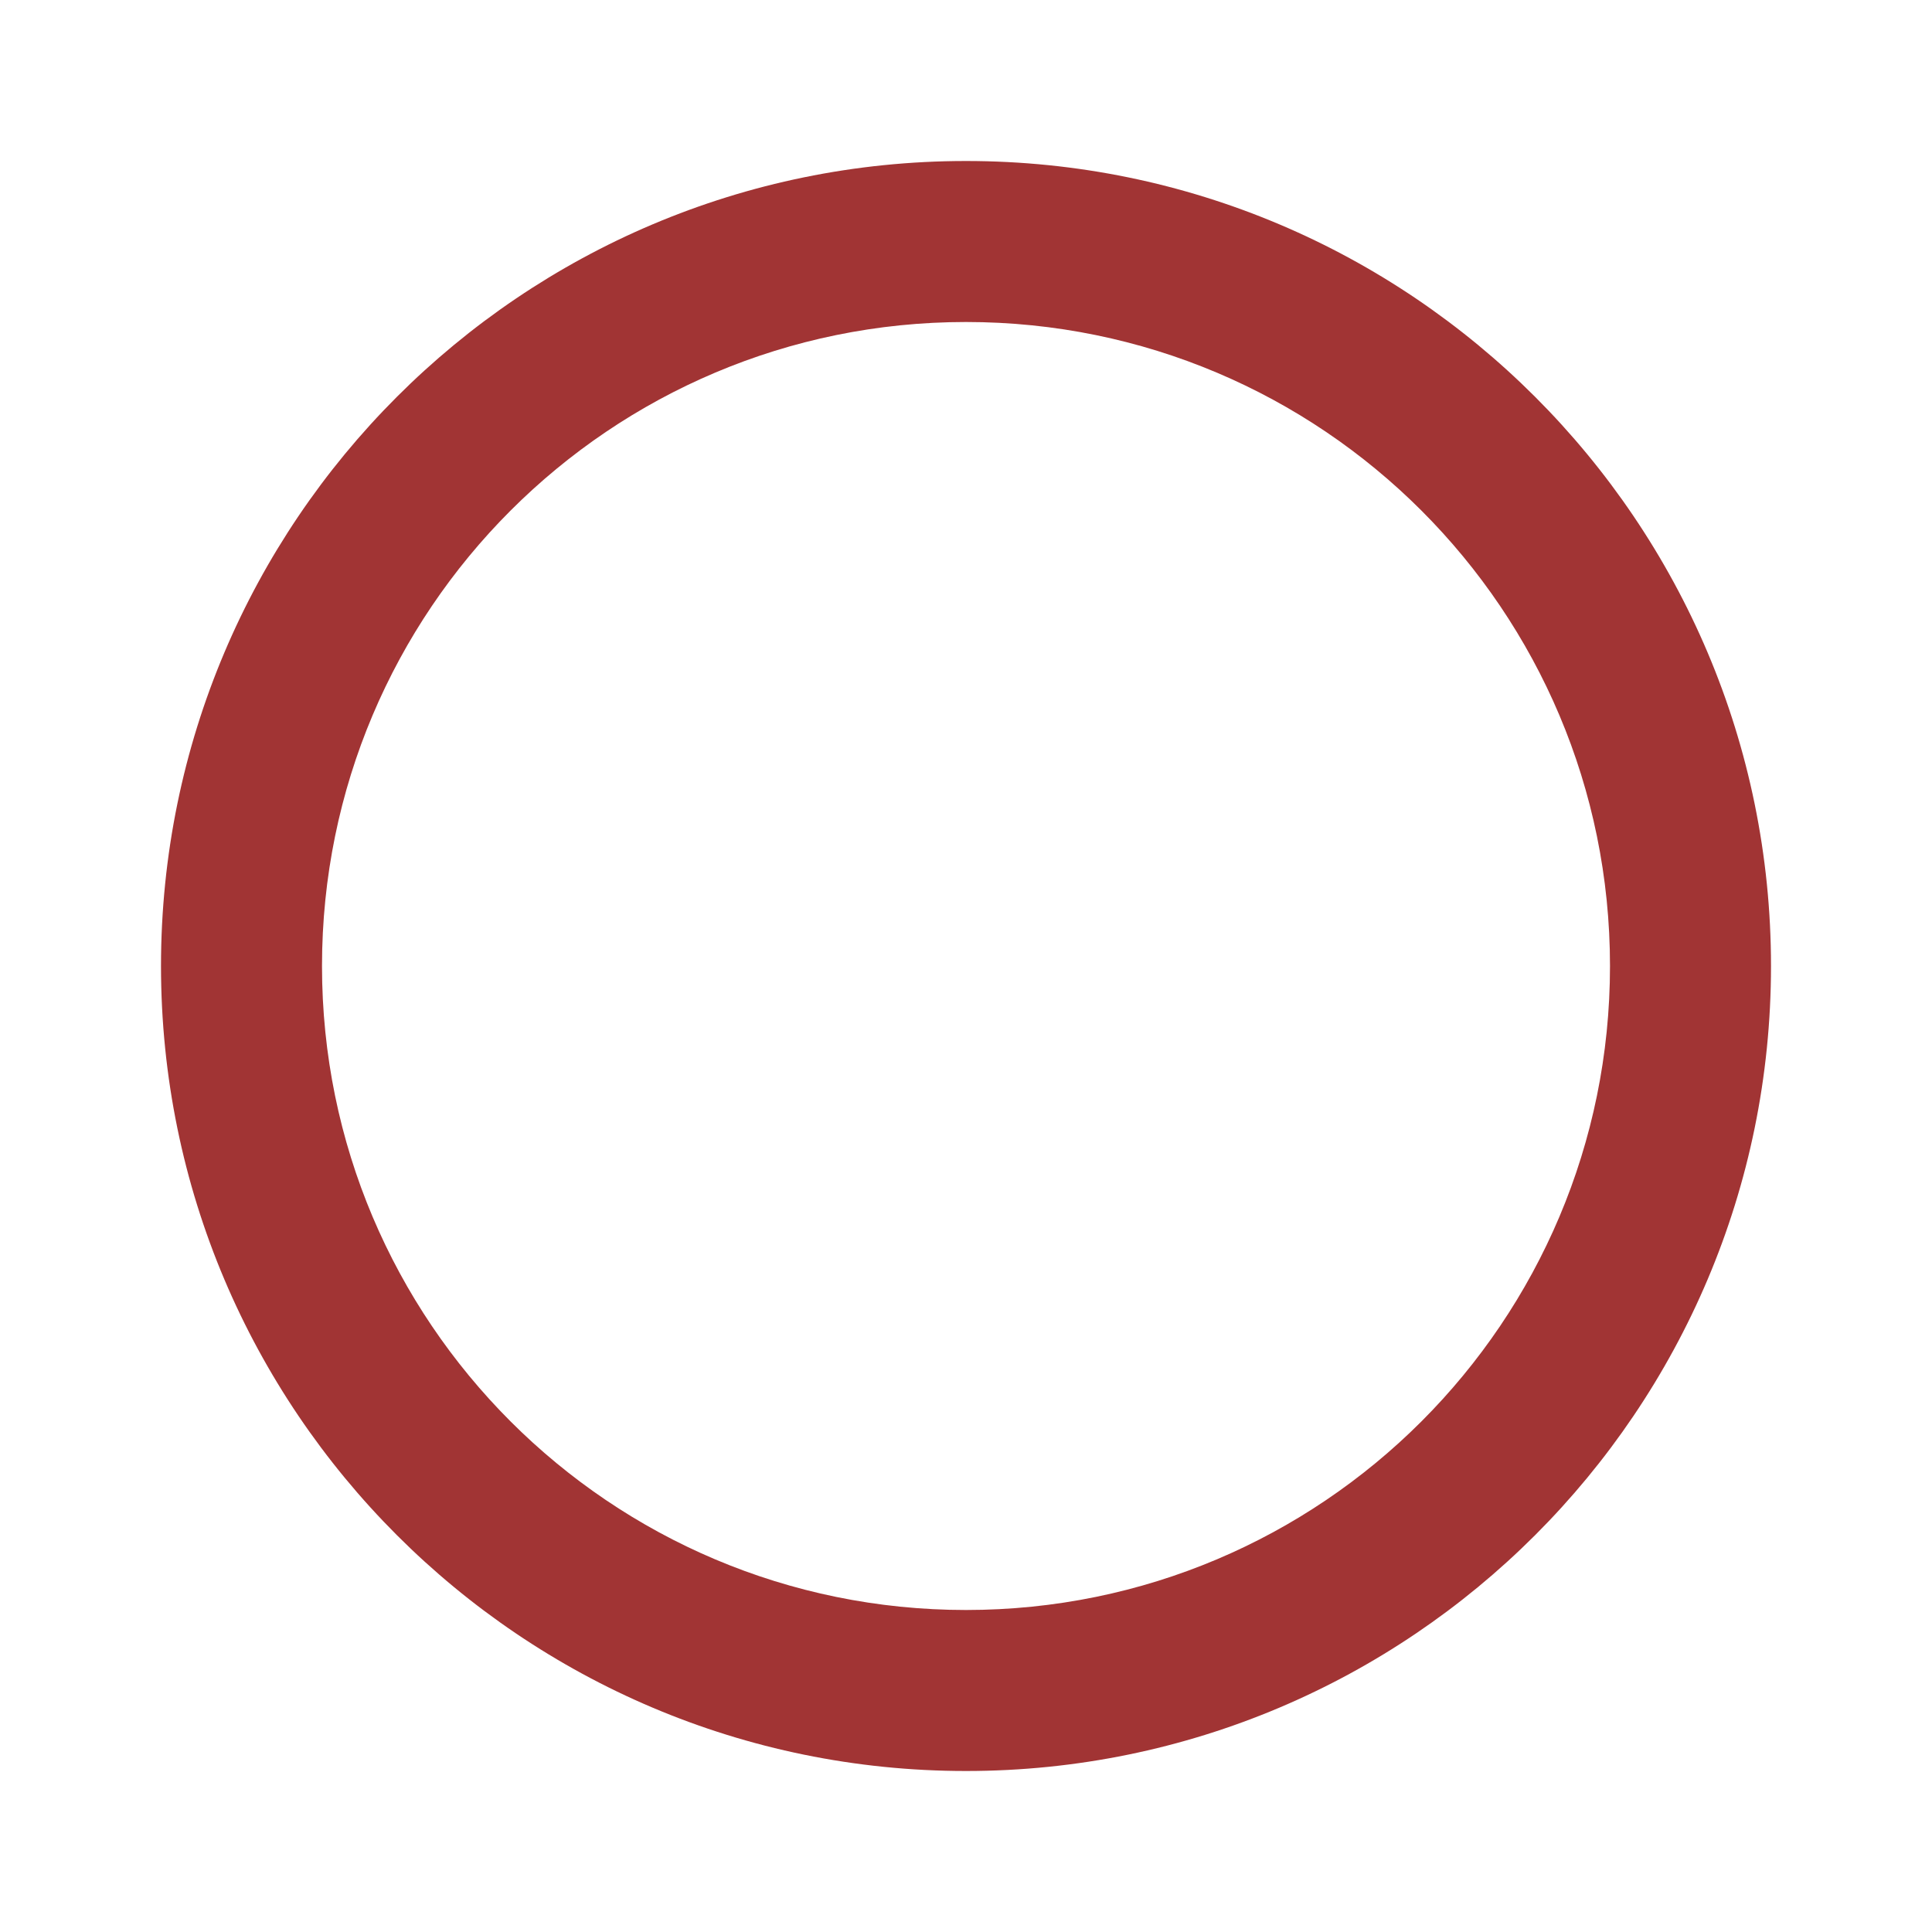
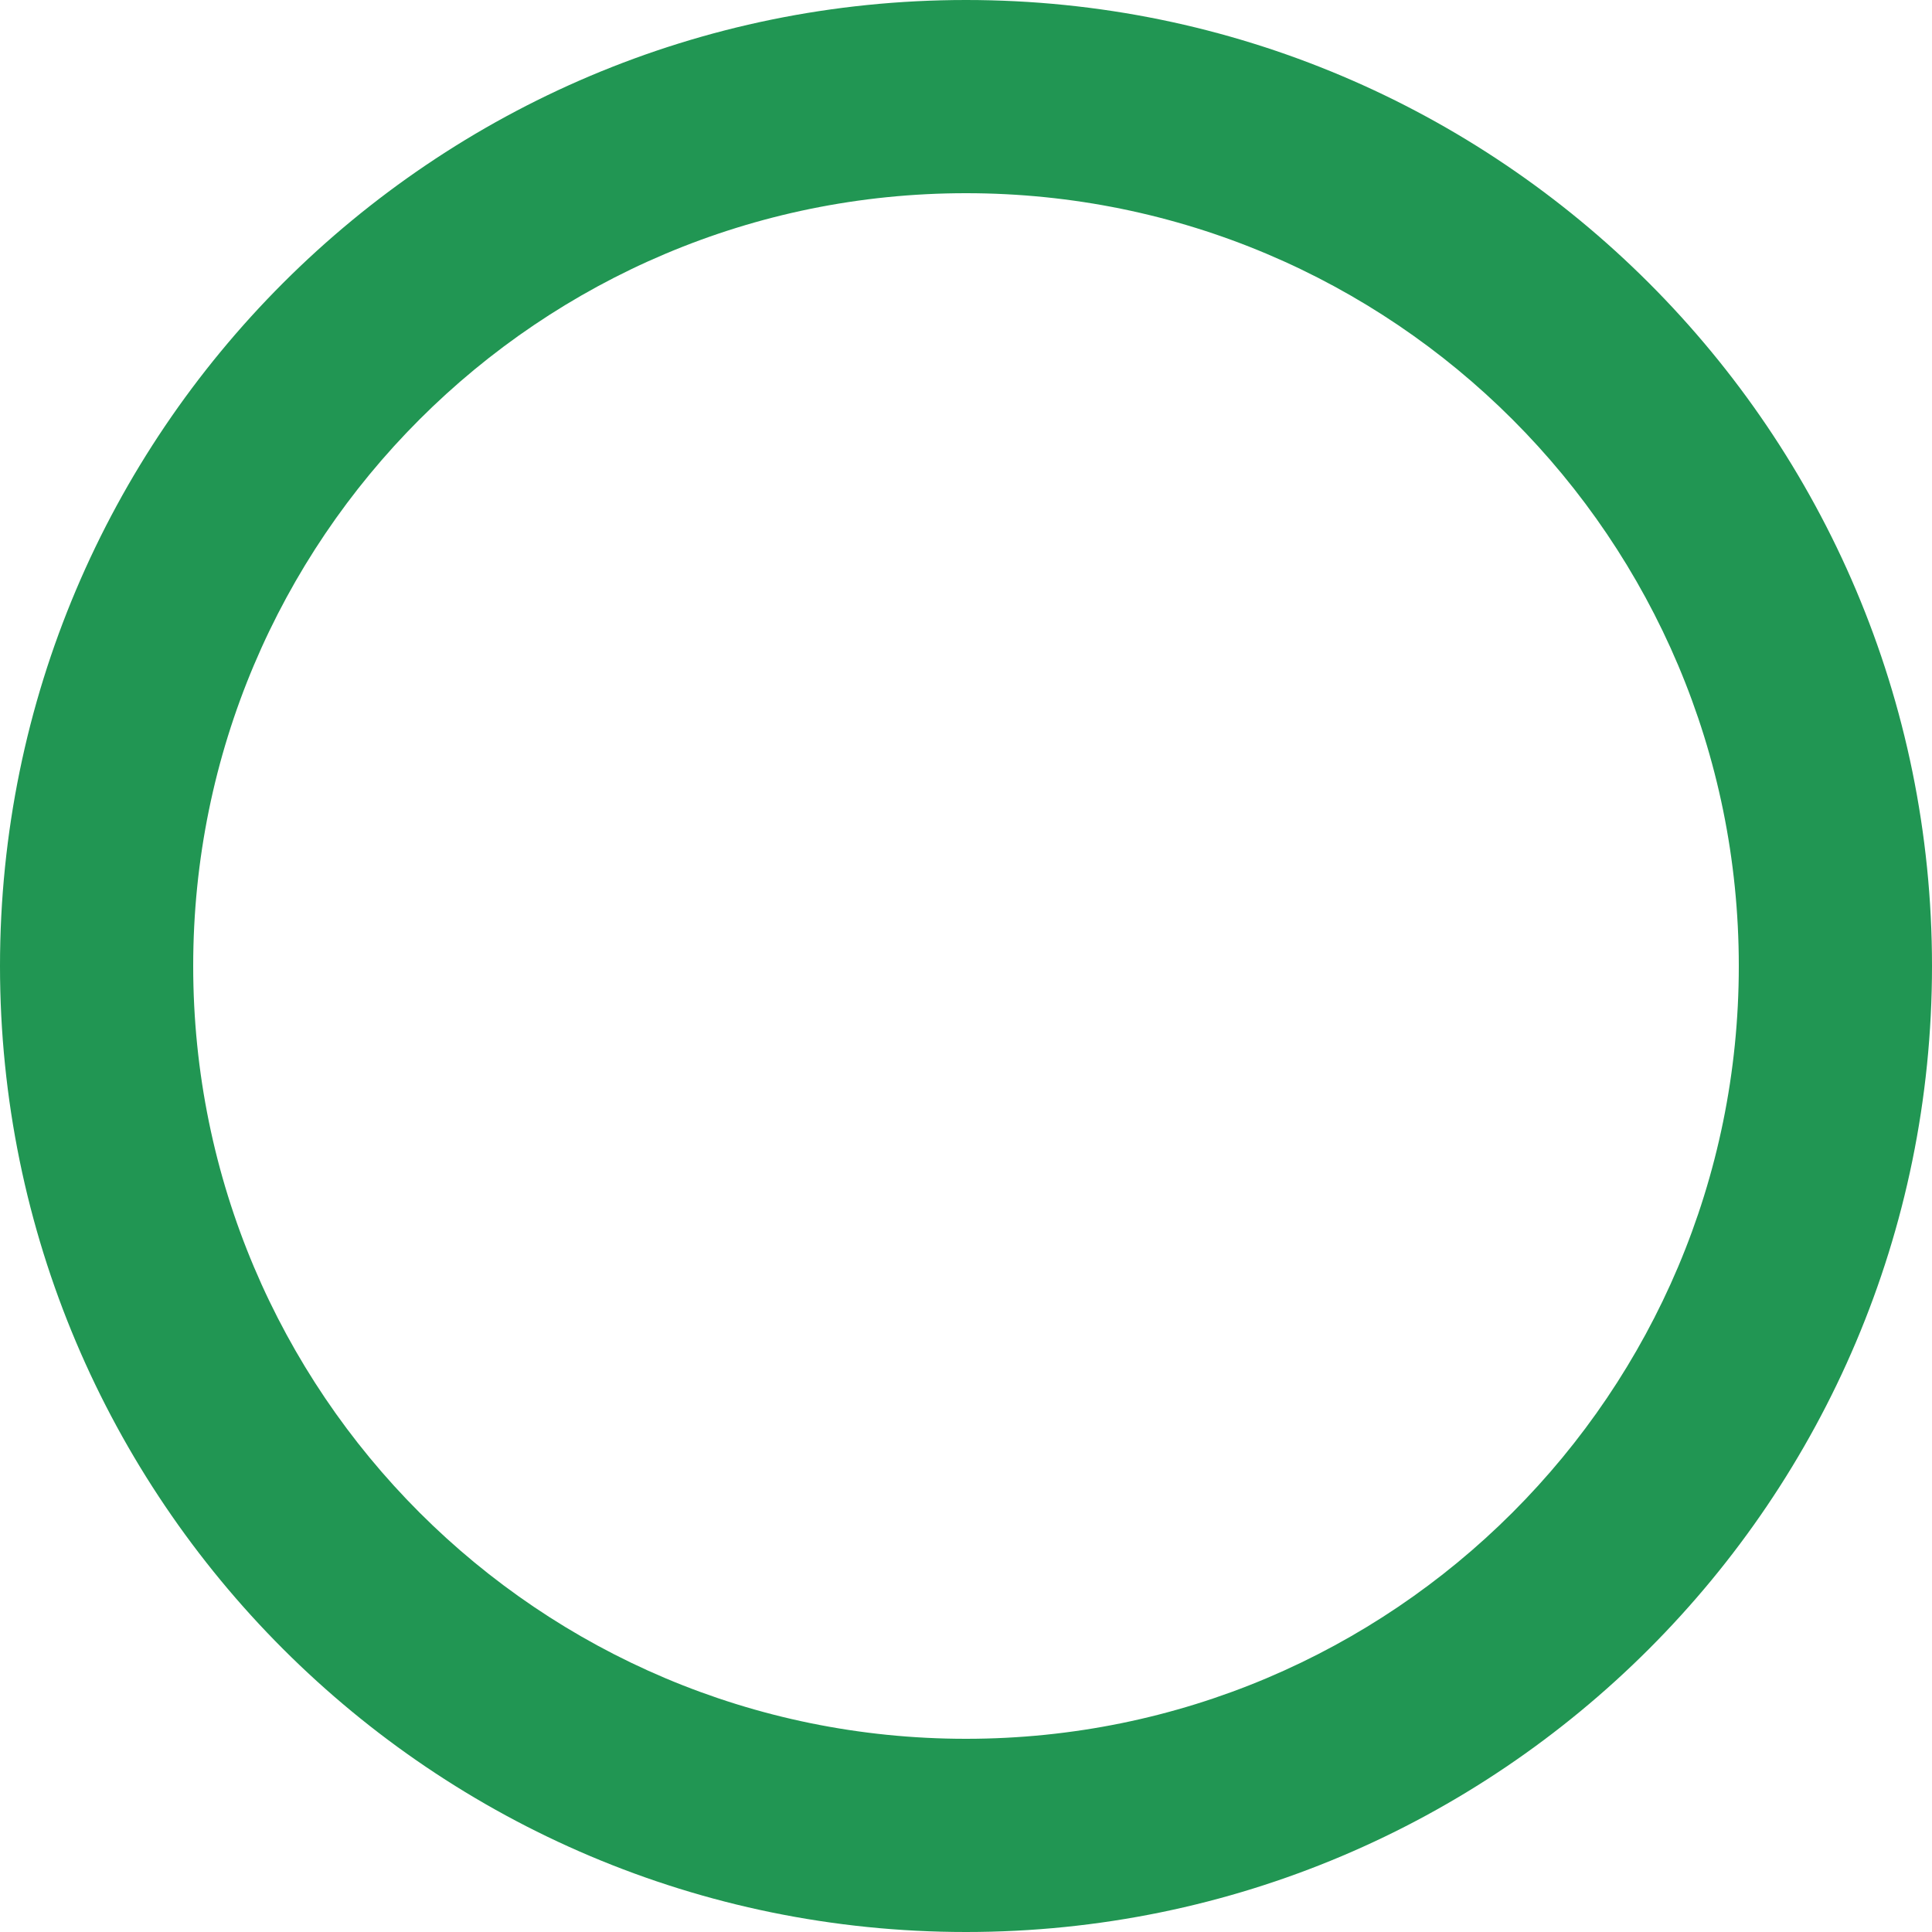
- <svg xmlns="http://www.w3.org/2000/svg" width="24" height="24" viewBox="0 0 24 24" fill="none">
-   <path d="M12 2C6.48 2 2 6.48 2 12C2 17.52 6.48 22 12 22C17.52 22 22 17.52 22 12C22 6.48 17.52 2 12 2ZM12 20C7.58 20 4 16.42 4 12C4 7.58 7.58 4 12 4C16.42 4 20 7.58 20 12C20 16.42 16.42 20 12 20Z" fill="#A13434" />
+ <svg xmlns="http://www.w3.org/2000/svg" width="20" height="20" viewBox="0 0 20 20" fill="none">
+   <path d="M10 0C4.48 0 0 4.48 0 10C0 15.52 4.48 20 10 20C15.52 20 20 15.52 20 10C20 4.48 15.52 0 10 0ZM10 18C5.58 18 2 14.42 2 10C2 5.58 5.58 2 10 2C14.42 2 18 5.58 18 10C18 14.42 14.42 18 10 18Z" fill="#219653" />
</svg>
